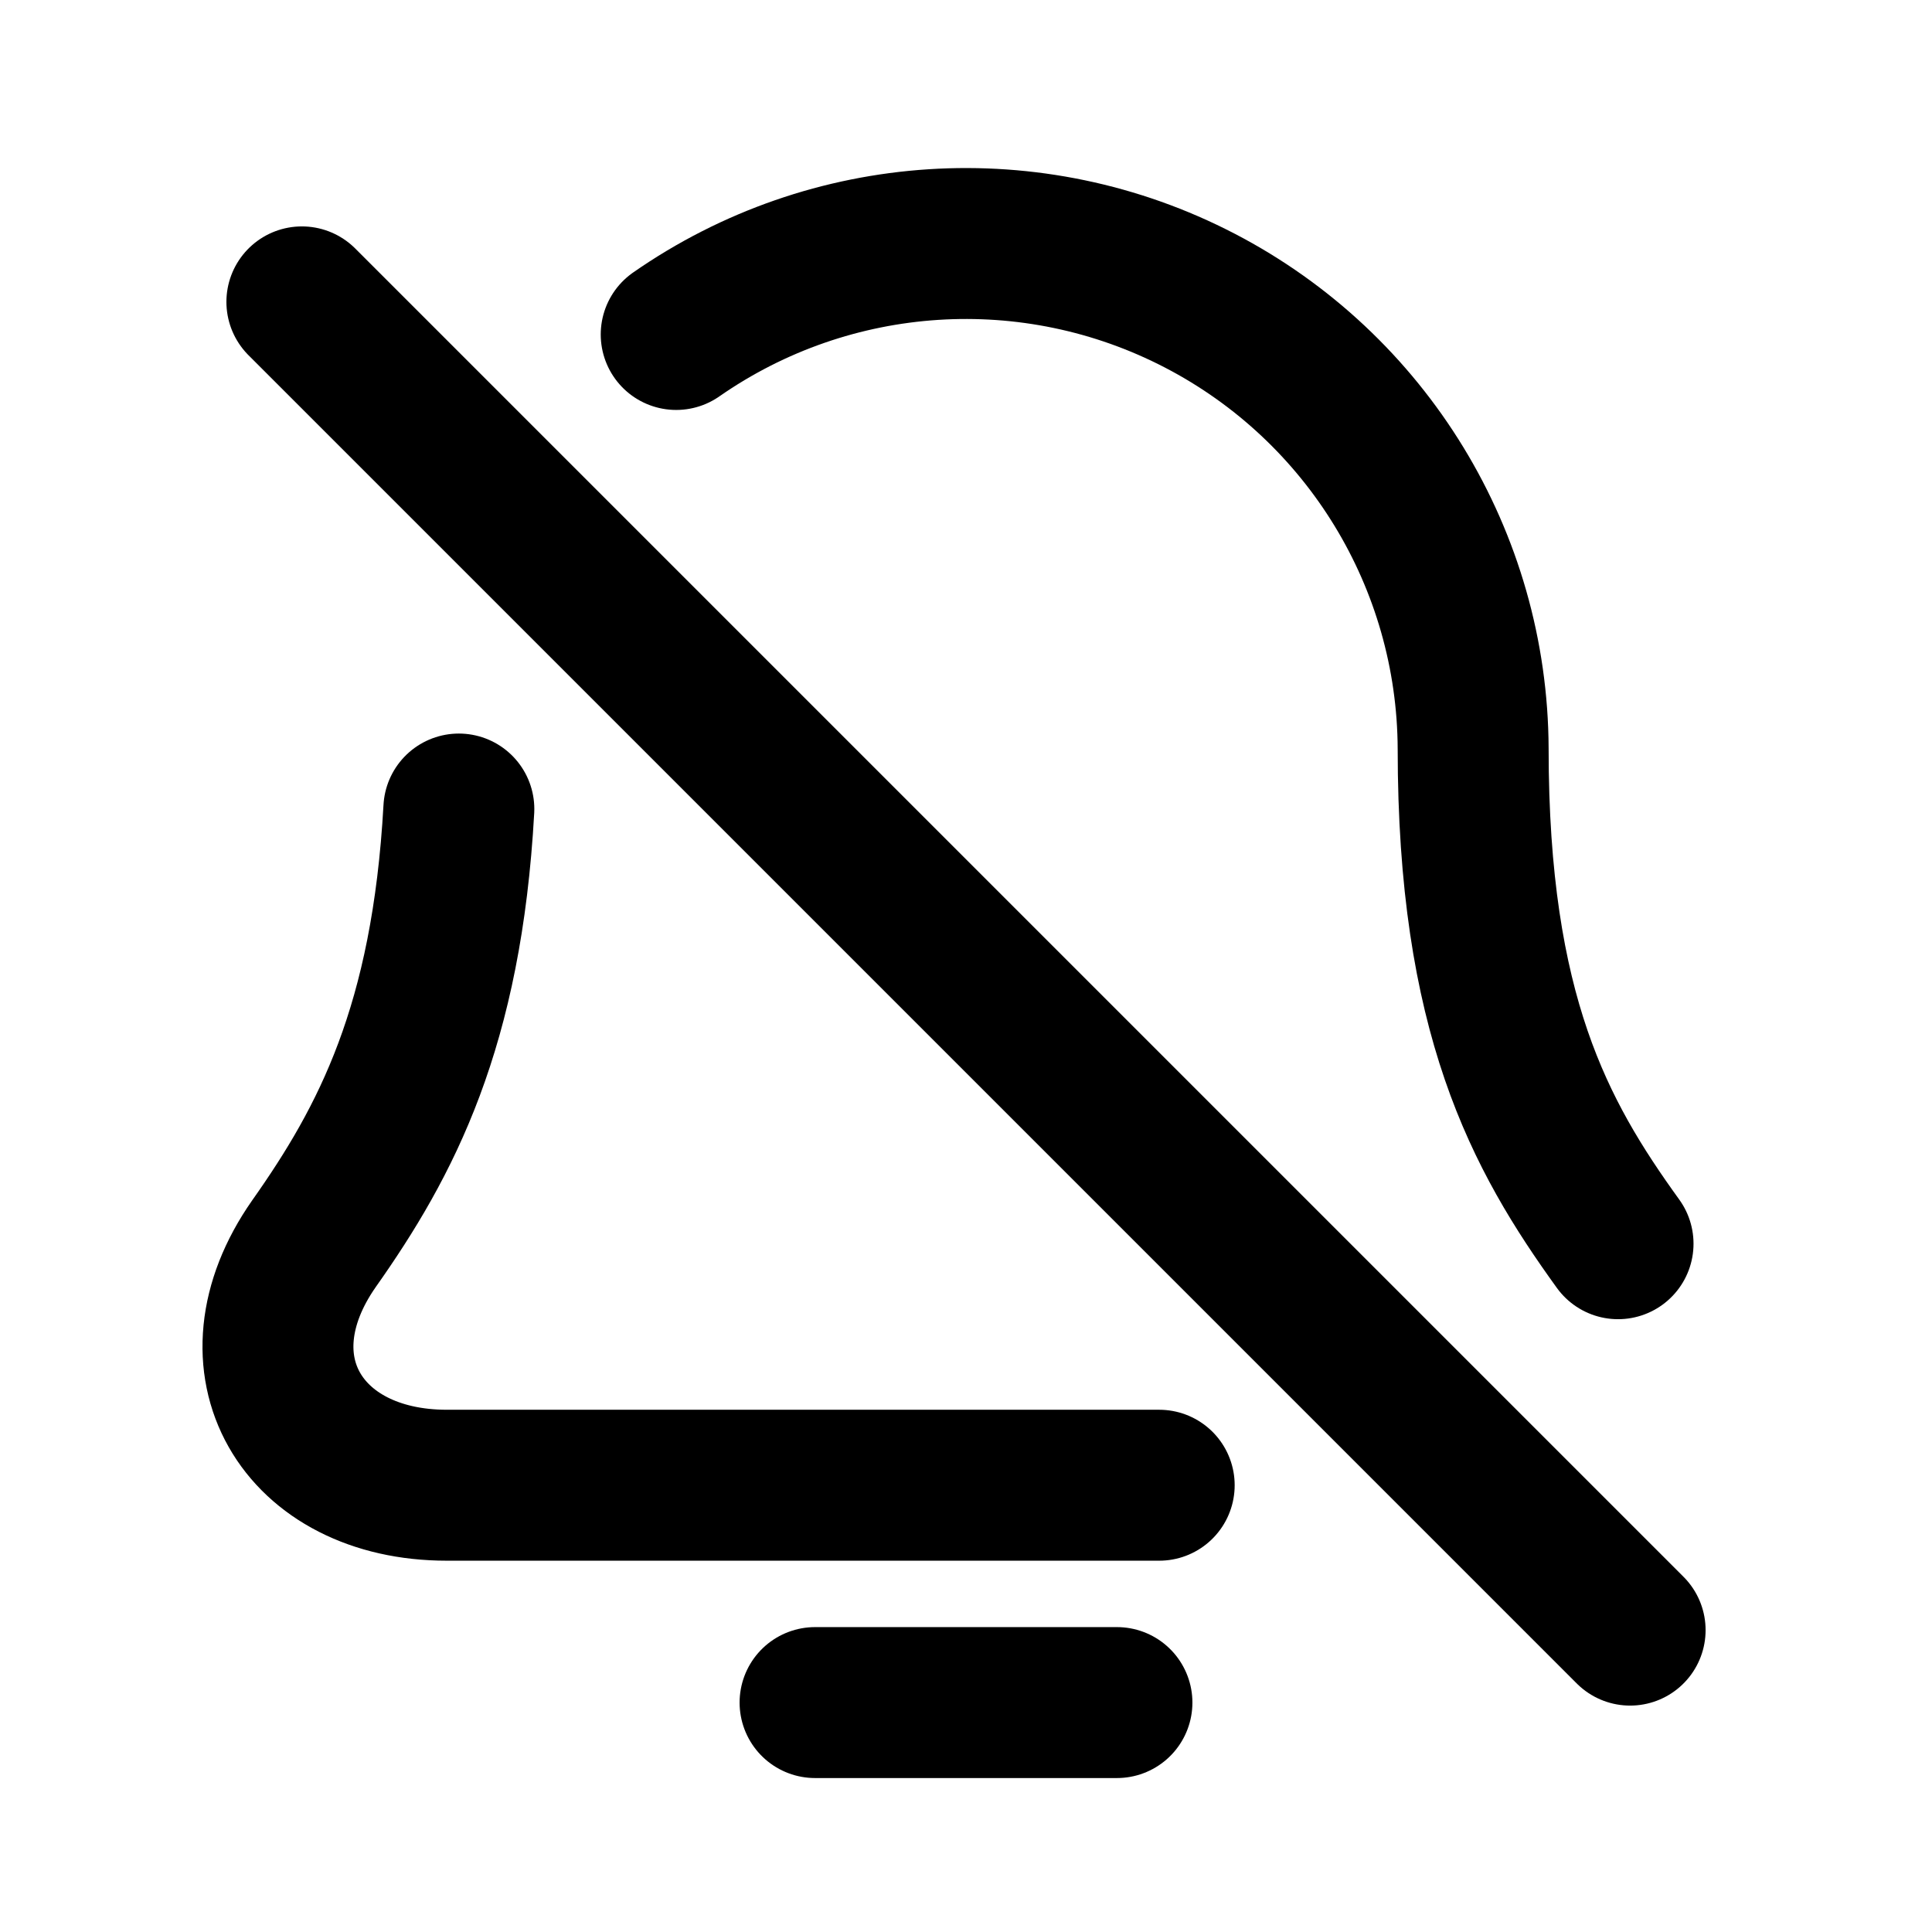
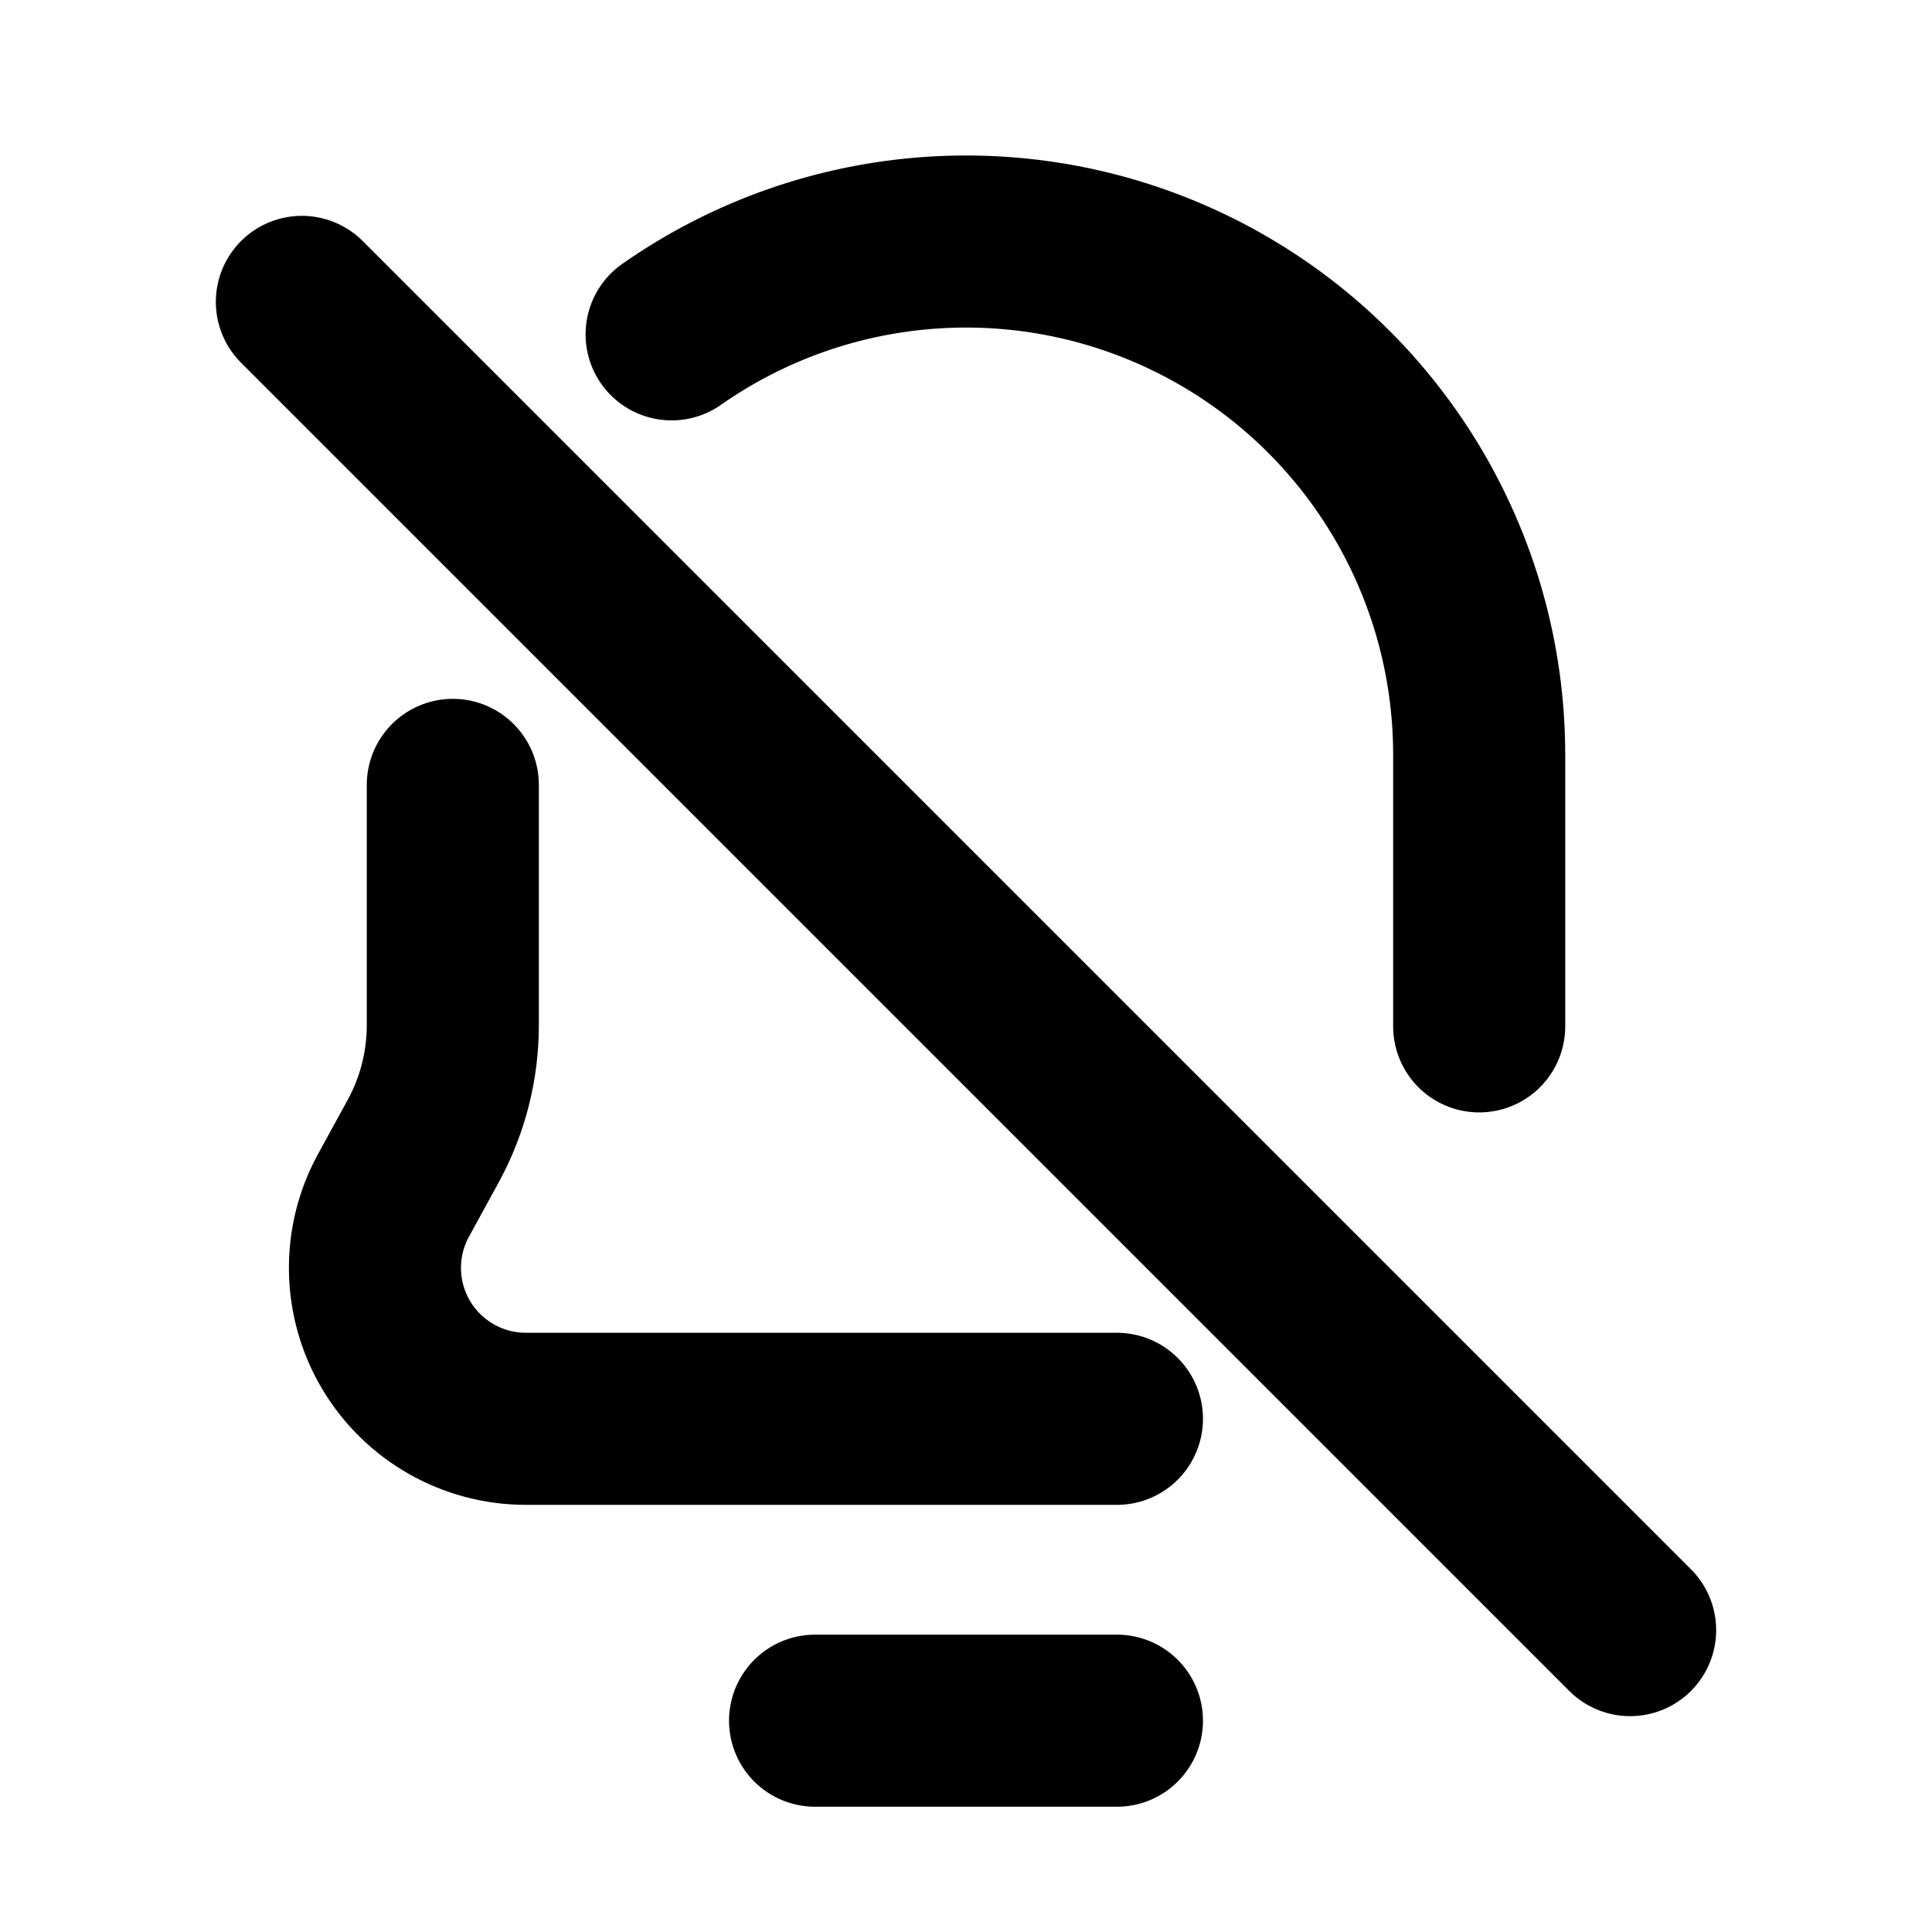
- <svg xmlns="http://www.w3.org/2000/svg" viewBox="0 0 16 16" fill="none" stroke="#000" stroke-width="1.25" stroke-linecap="round" stroke-linejoin="round" aria-hidden="true">
-   <path d="M5.6 2.77A4.2 4.2 0 0 1 12.2 6.2c0 2.2.55 3.2 1.2 4.1" />
-   <path d="M3.8 6.7c-.1 1.8-.6 2.75-1.2 3.6-.7 1-.1 2 1.1 2h5.9" />
-   <path d="M6.75 14.1h2.5" />
-   <path d="M2.5 2.5l11 11" />
+ <svg xmlns="http://www.w3.org/2000/svg" viewBox="0 0 16 16" fill="none" stroke="#000" stroke-width="1.425" stroke-linecap="round" stroke-linejoin="round" aria-hidden="true">
+   <path d="M5.562 2.769A4.25 4.25 0 0 1 12.25 6.25M12.25 6.25L12.25 8.5" />
+   <path d="M3.75 6.5L3.75 8.49A2 2 0 0 1 3.506 9.448L3.258 9.901A1.25 1.25 0 0 0 4.356 11.75L9.25 11.75" />
+   <path d="M6.75 14.25L9.25 14.25" />
+   <path d="M2.5 2.5L13.5 13.5" />
</svg>
